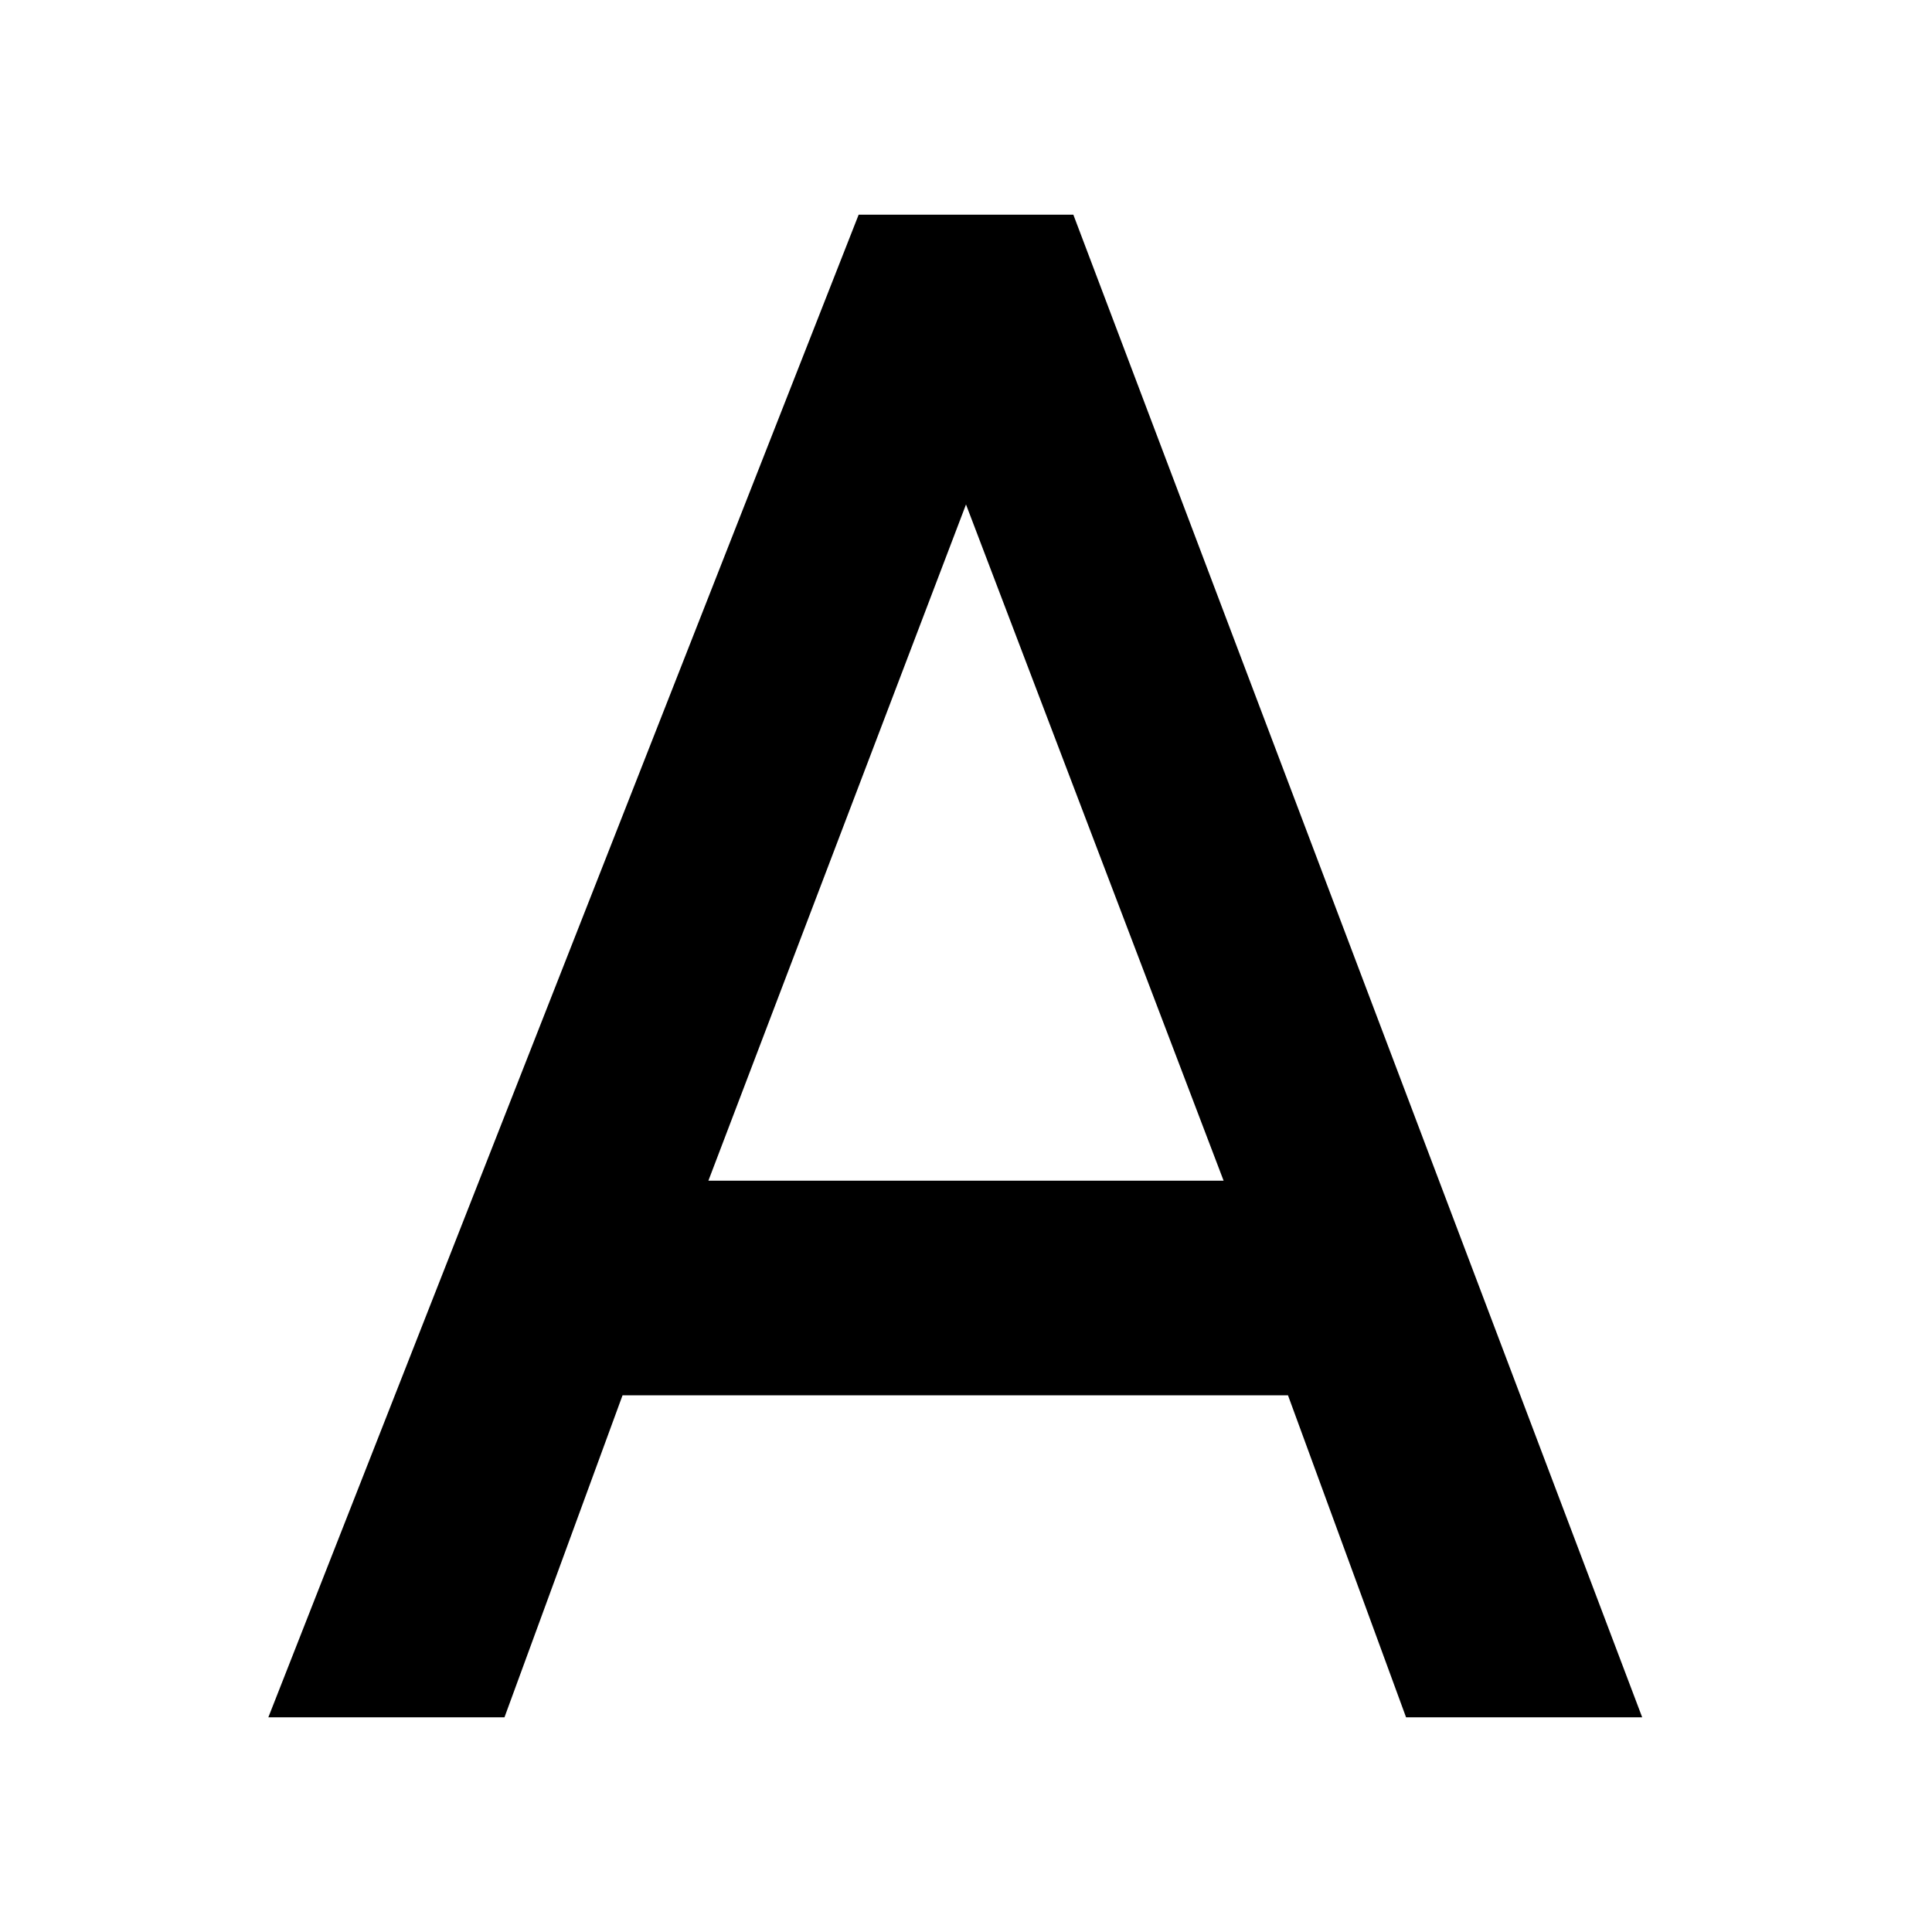
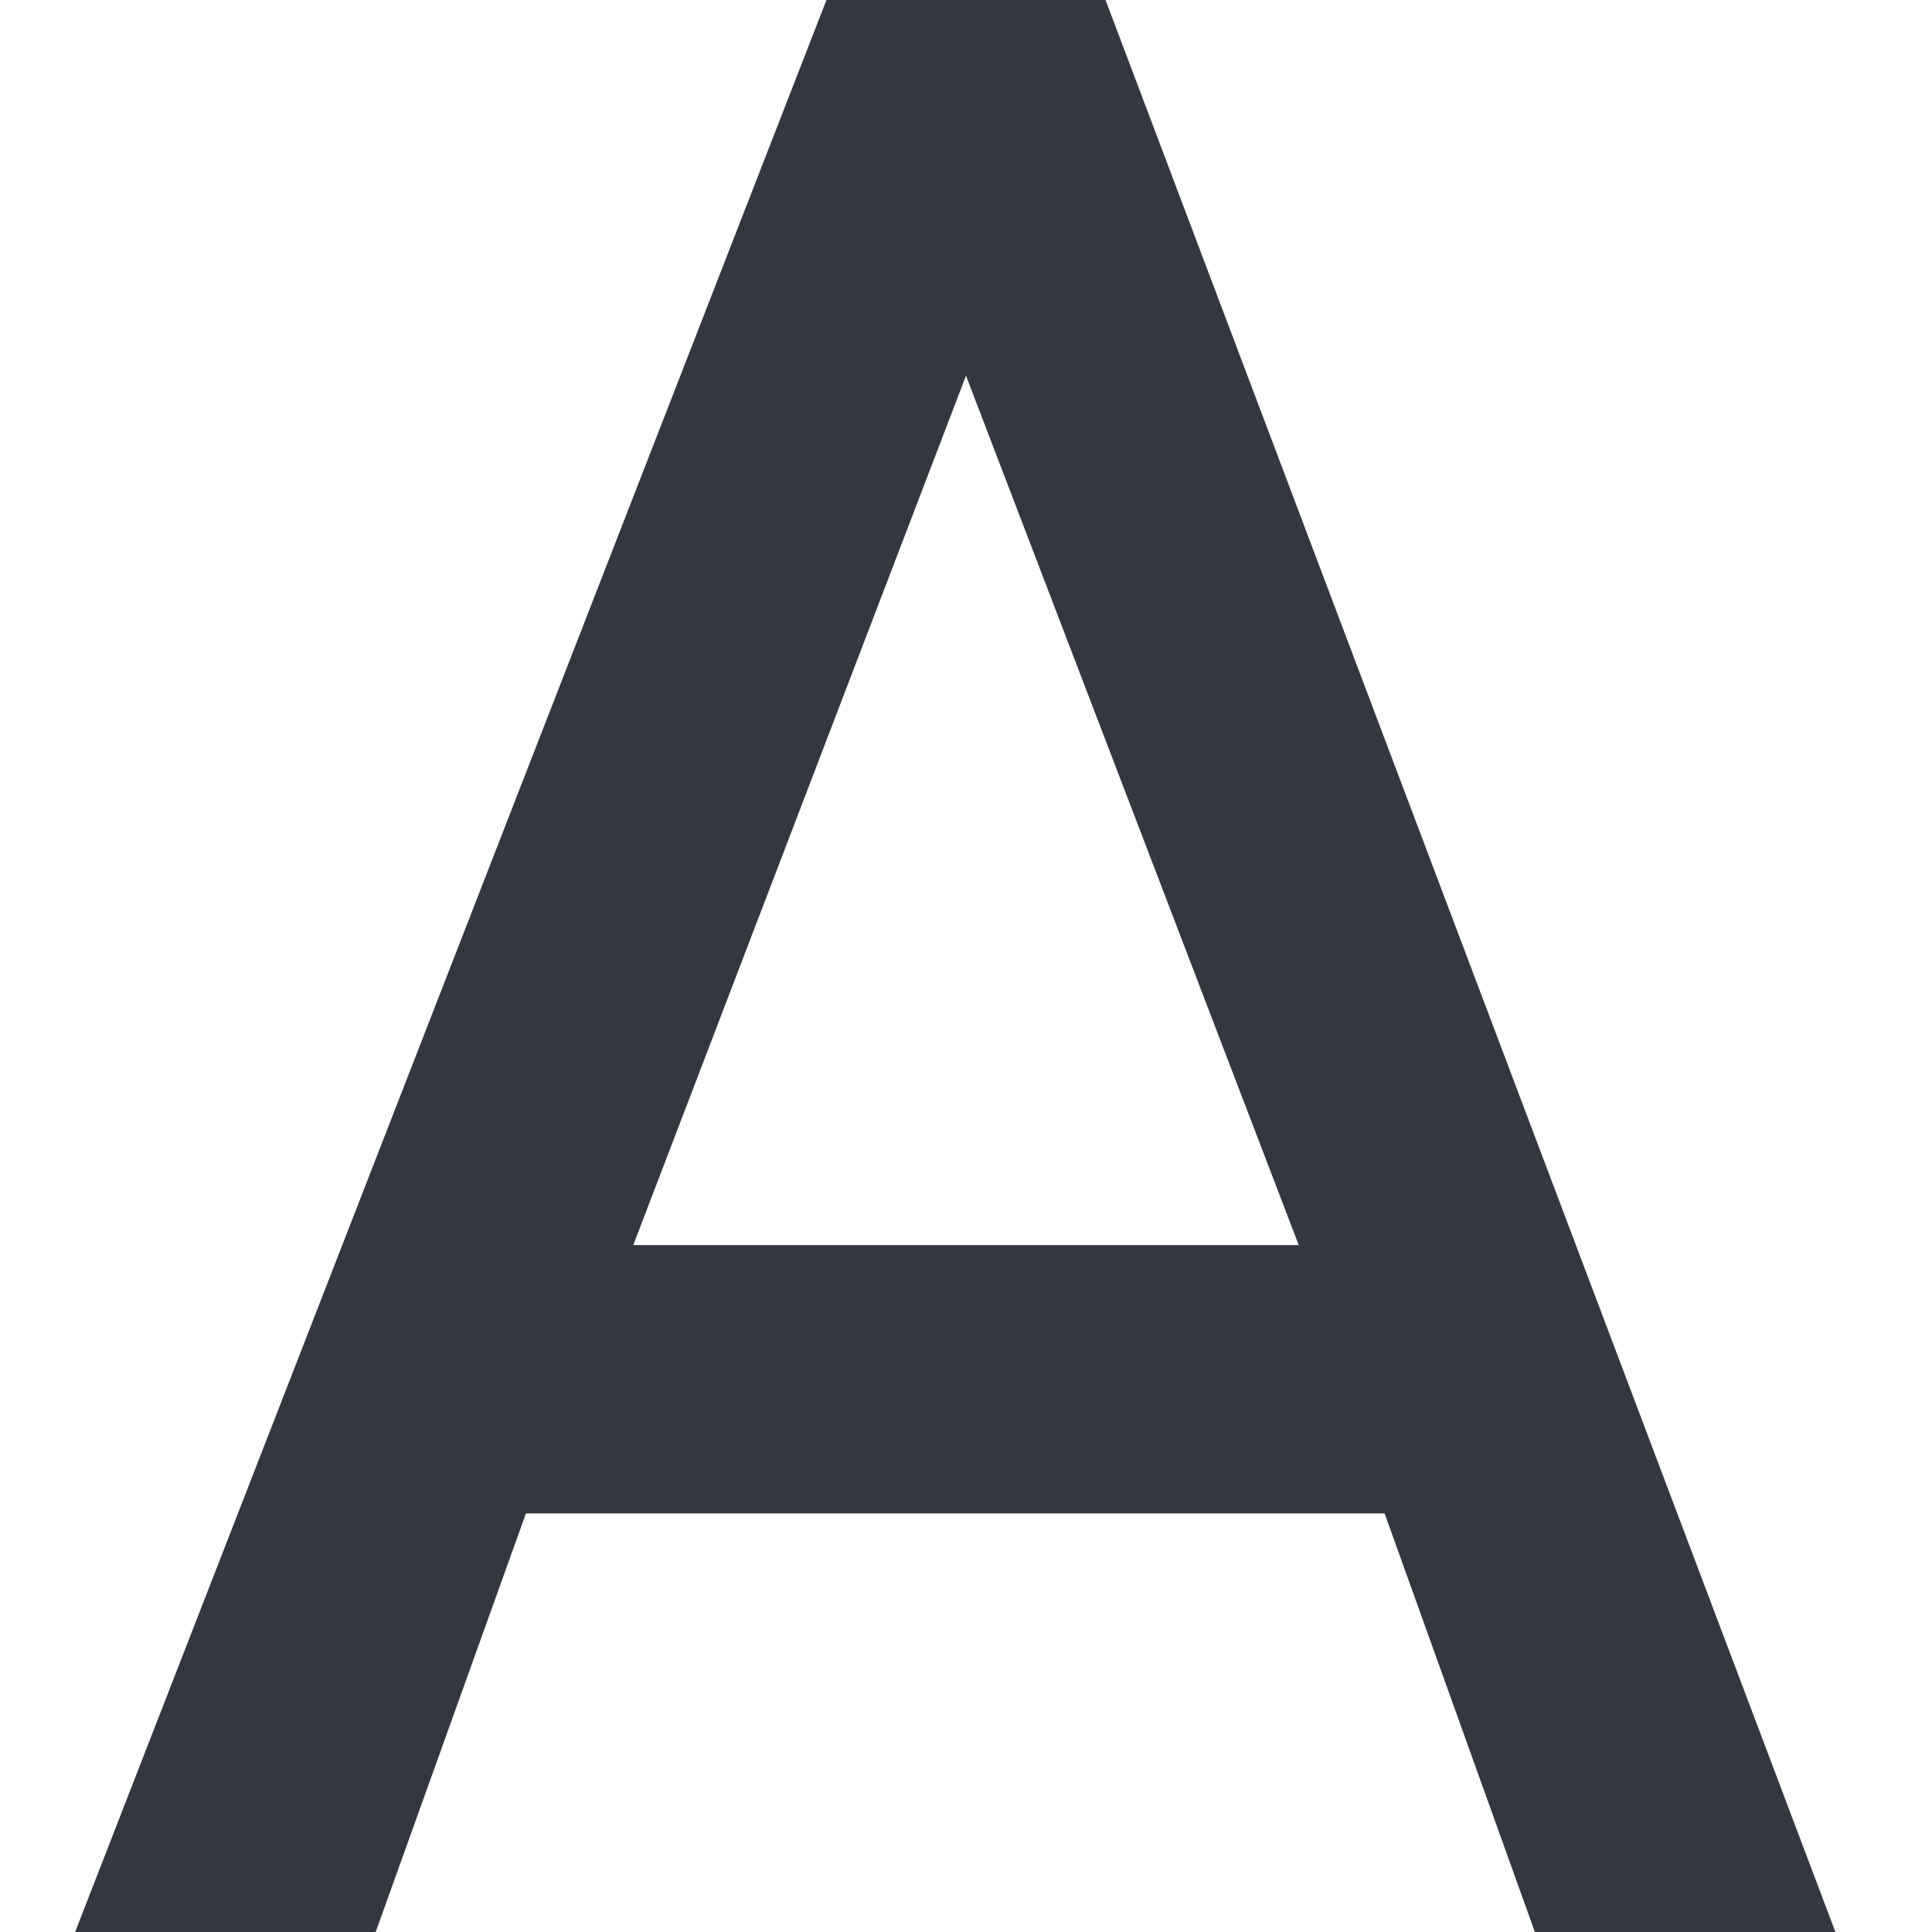
<svg xmlns="http://www.w3.org/2000/svg" version="1.1" x="0px" y="0px" viewBox="0 0 18 18" style="enable-background:new 0 0 18 18;" xml:space="preserve">
-   <path d="M6.6,11L9,4.7l2.4,6.3 M8,2L2.5,16h2.2l1.1-3h6.2l1.1,3h2.2L10,2H8z" />
+   <style type="text/css">
+ 	.st0{fill:#333740;}
+ </style>
+   <g id="Layer_1">
+     <path class="st0" d="M5.9,11.6L9,3.5l3.1,8.1H5.9z M7.7,0L0.7,18h2.8l1.4-3.9h8l1.4,3.9h2.8L10.3,0H7.7z" />
+   </g>
+   <g id="Layer_2">
+ </g>
</svg>
